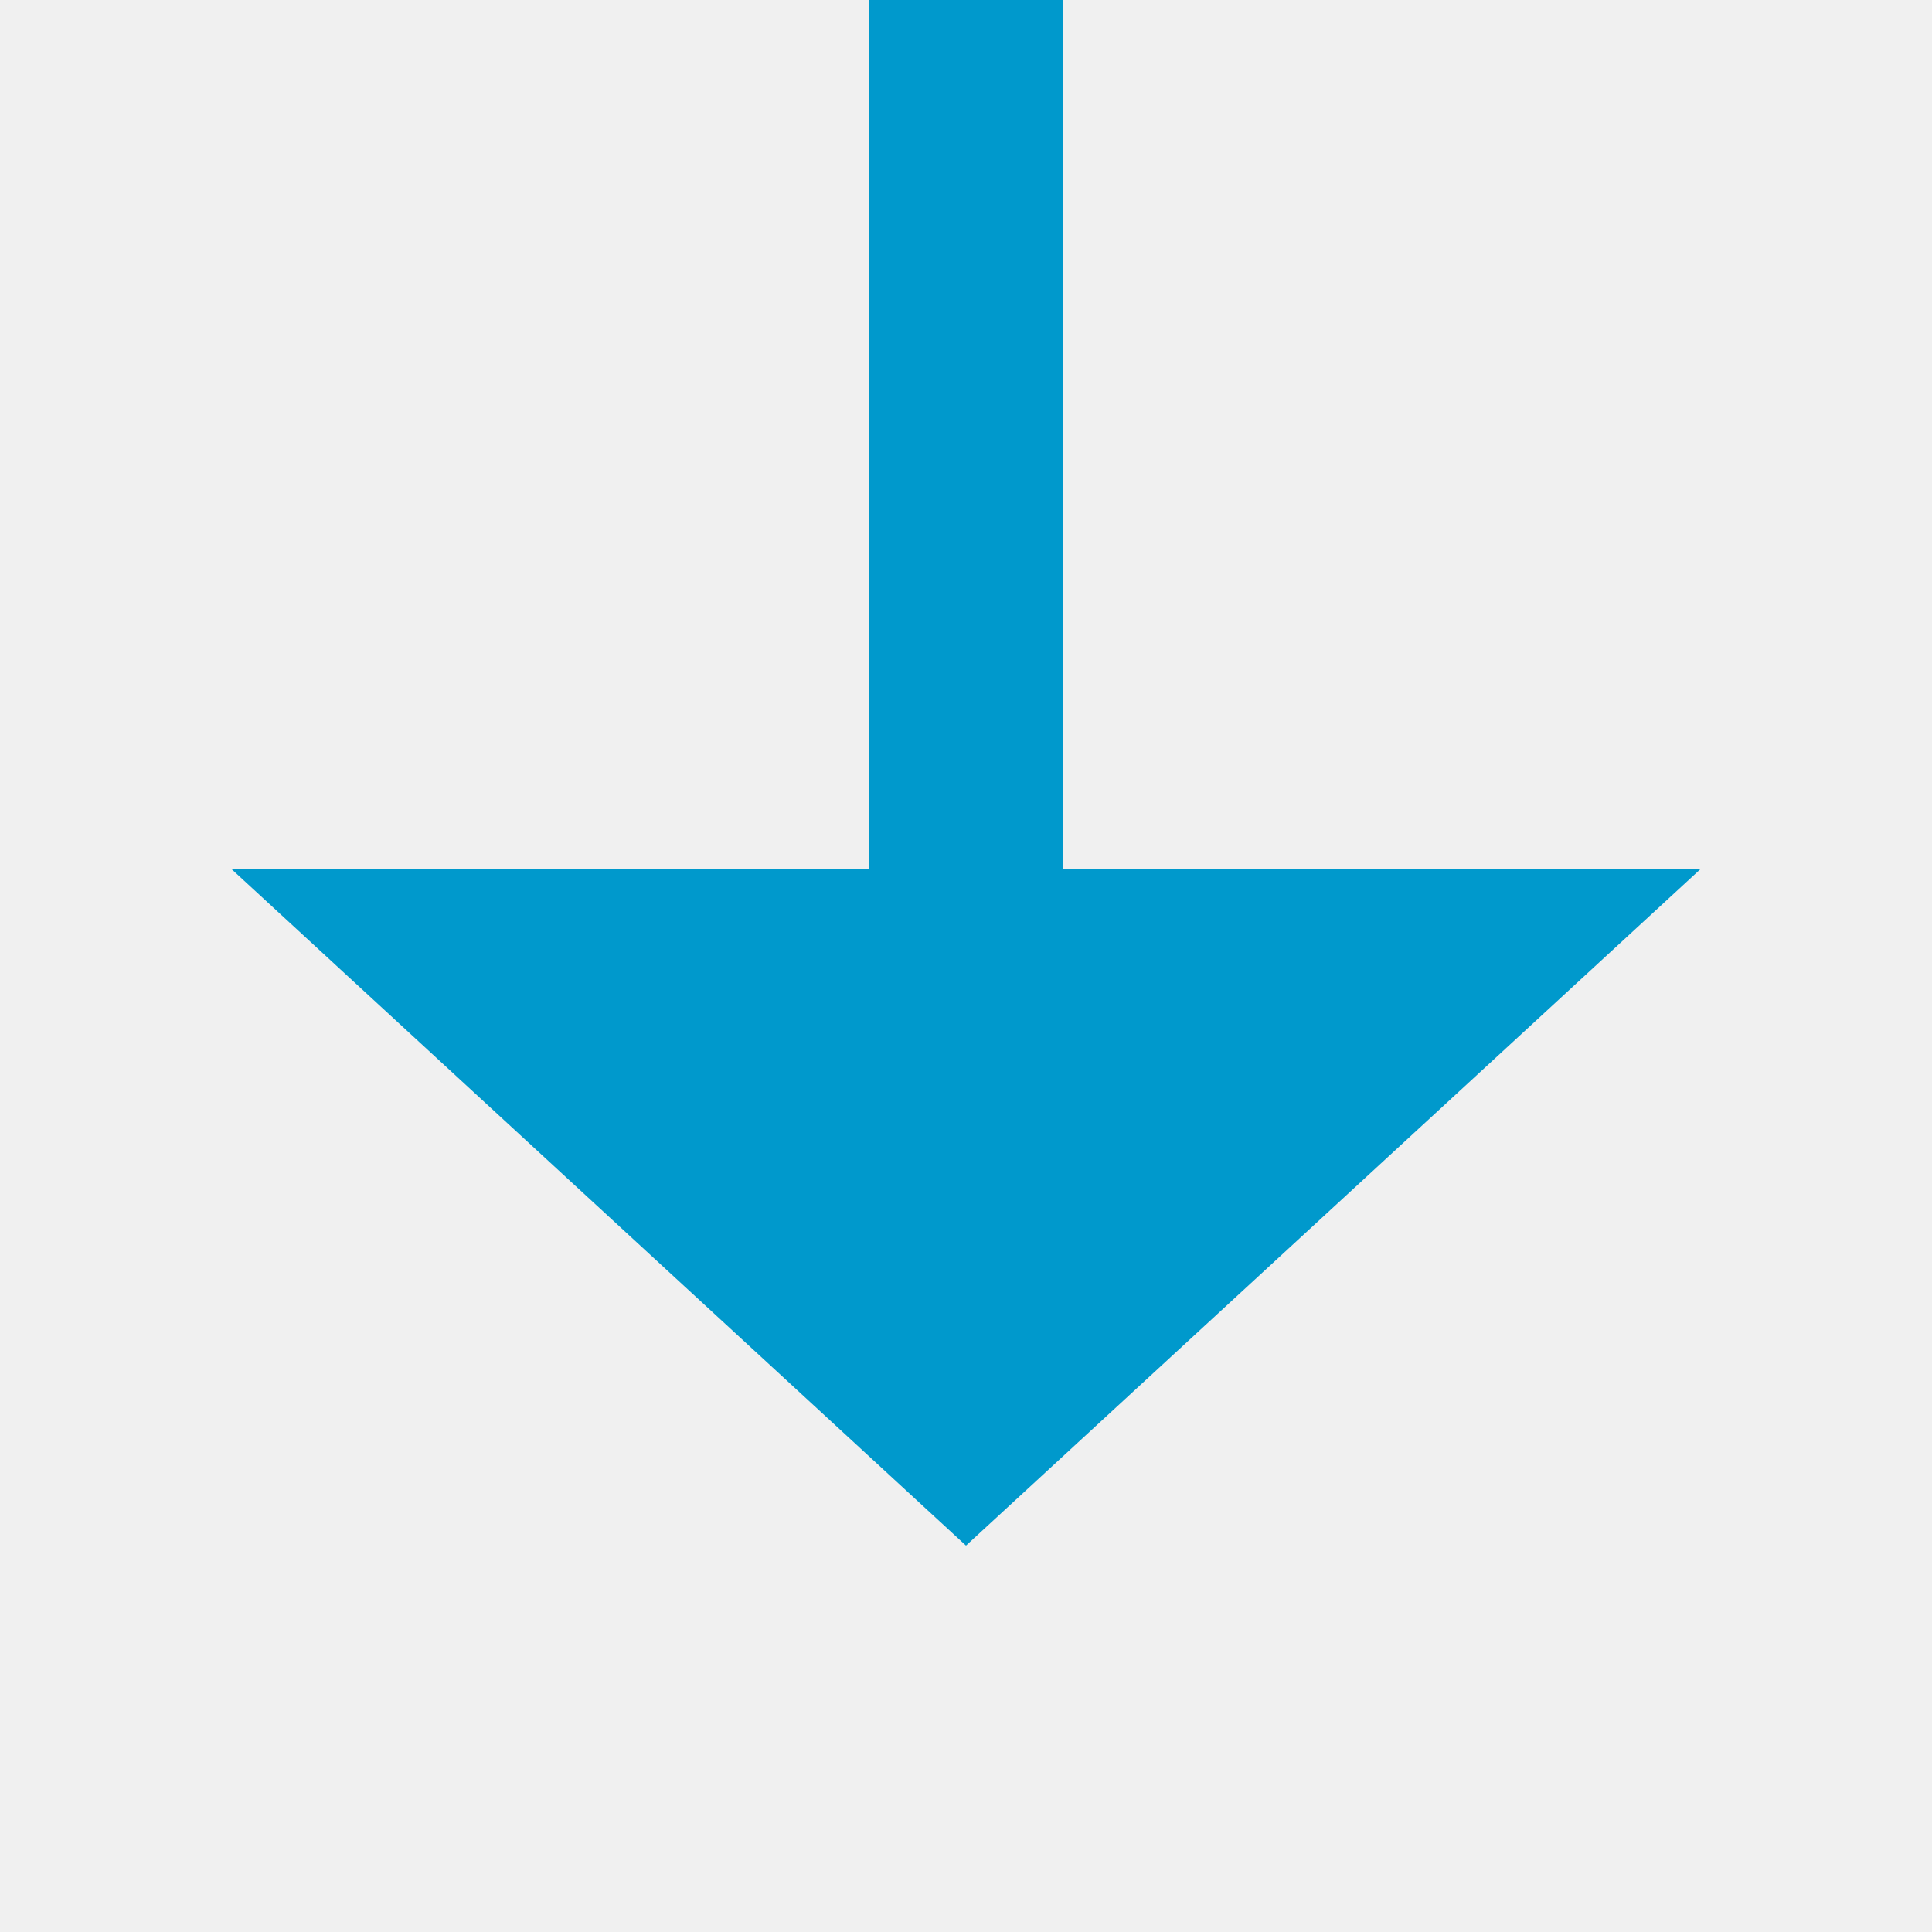
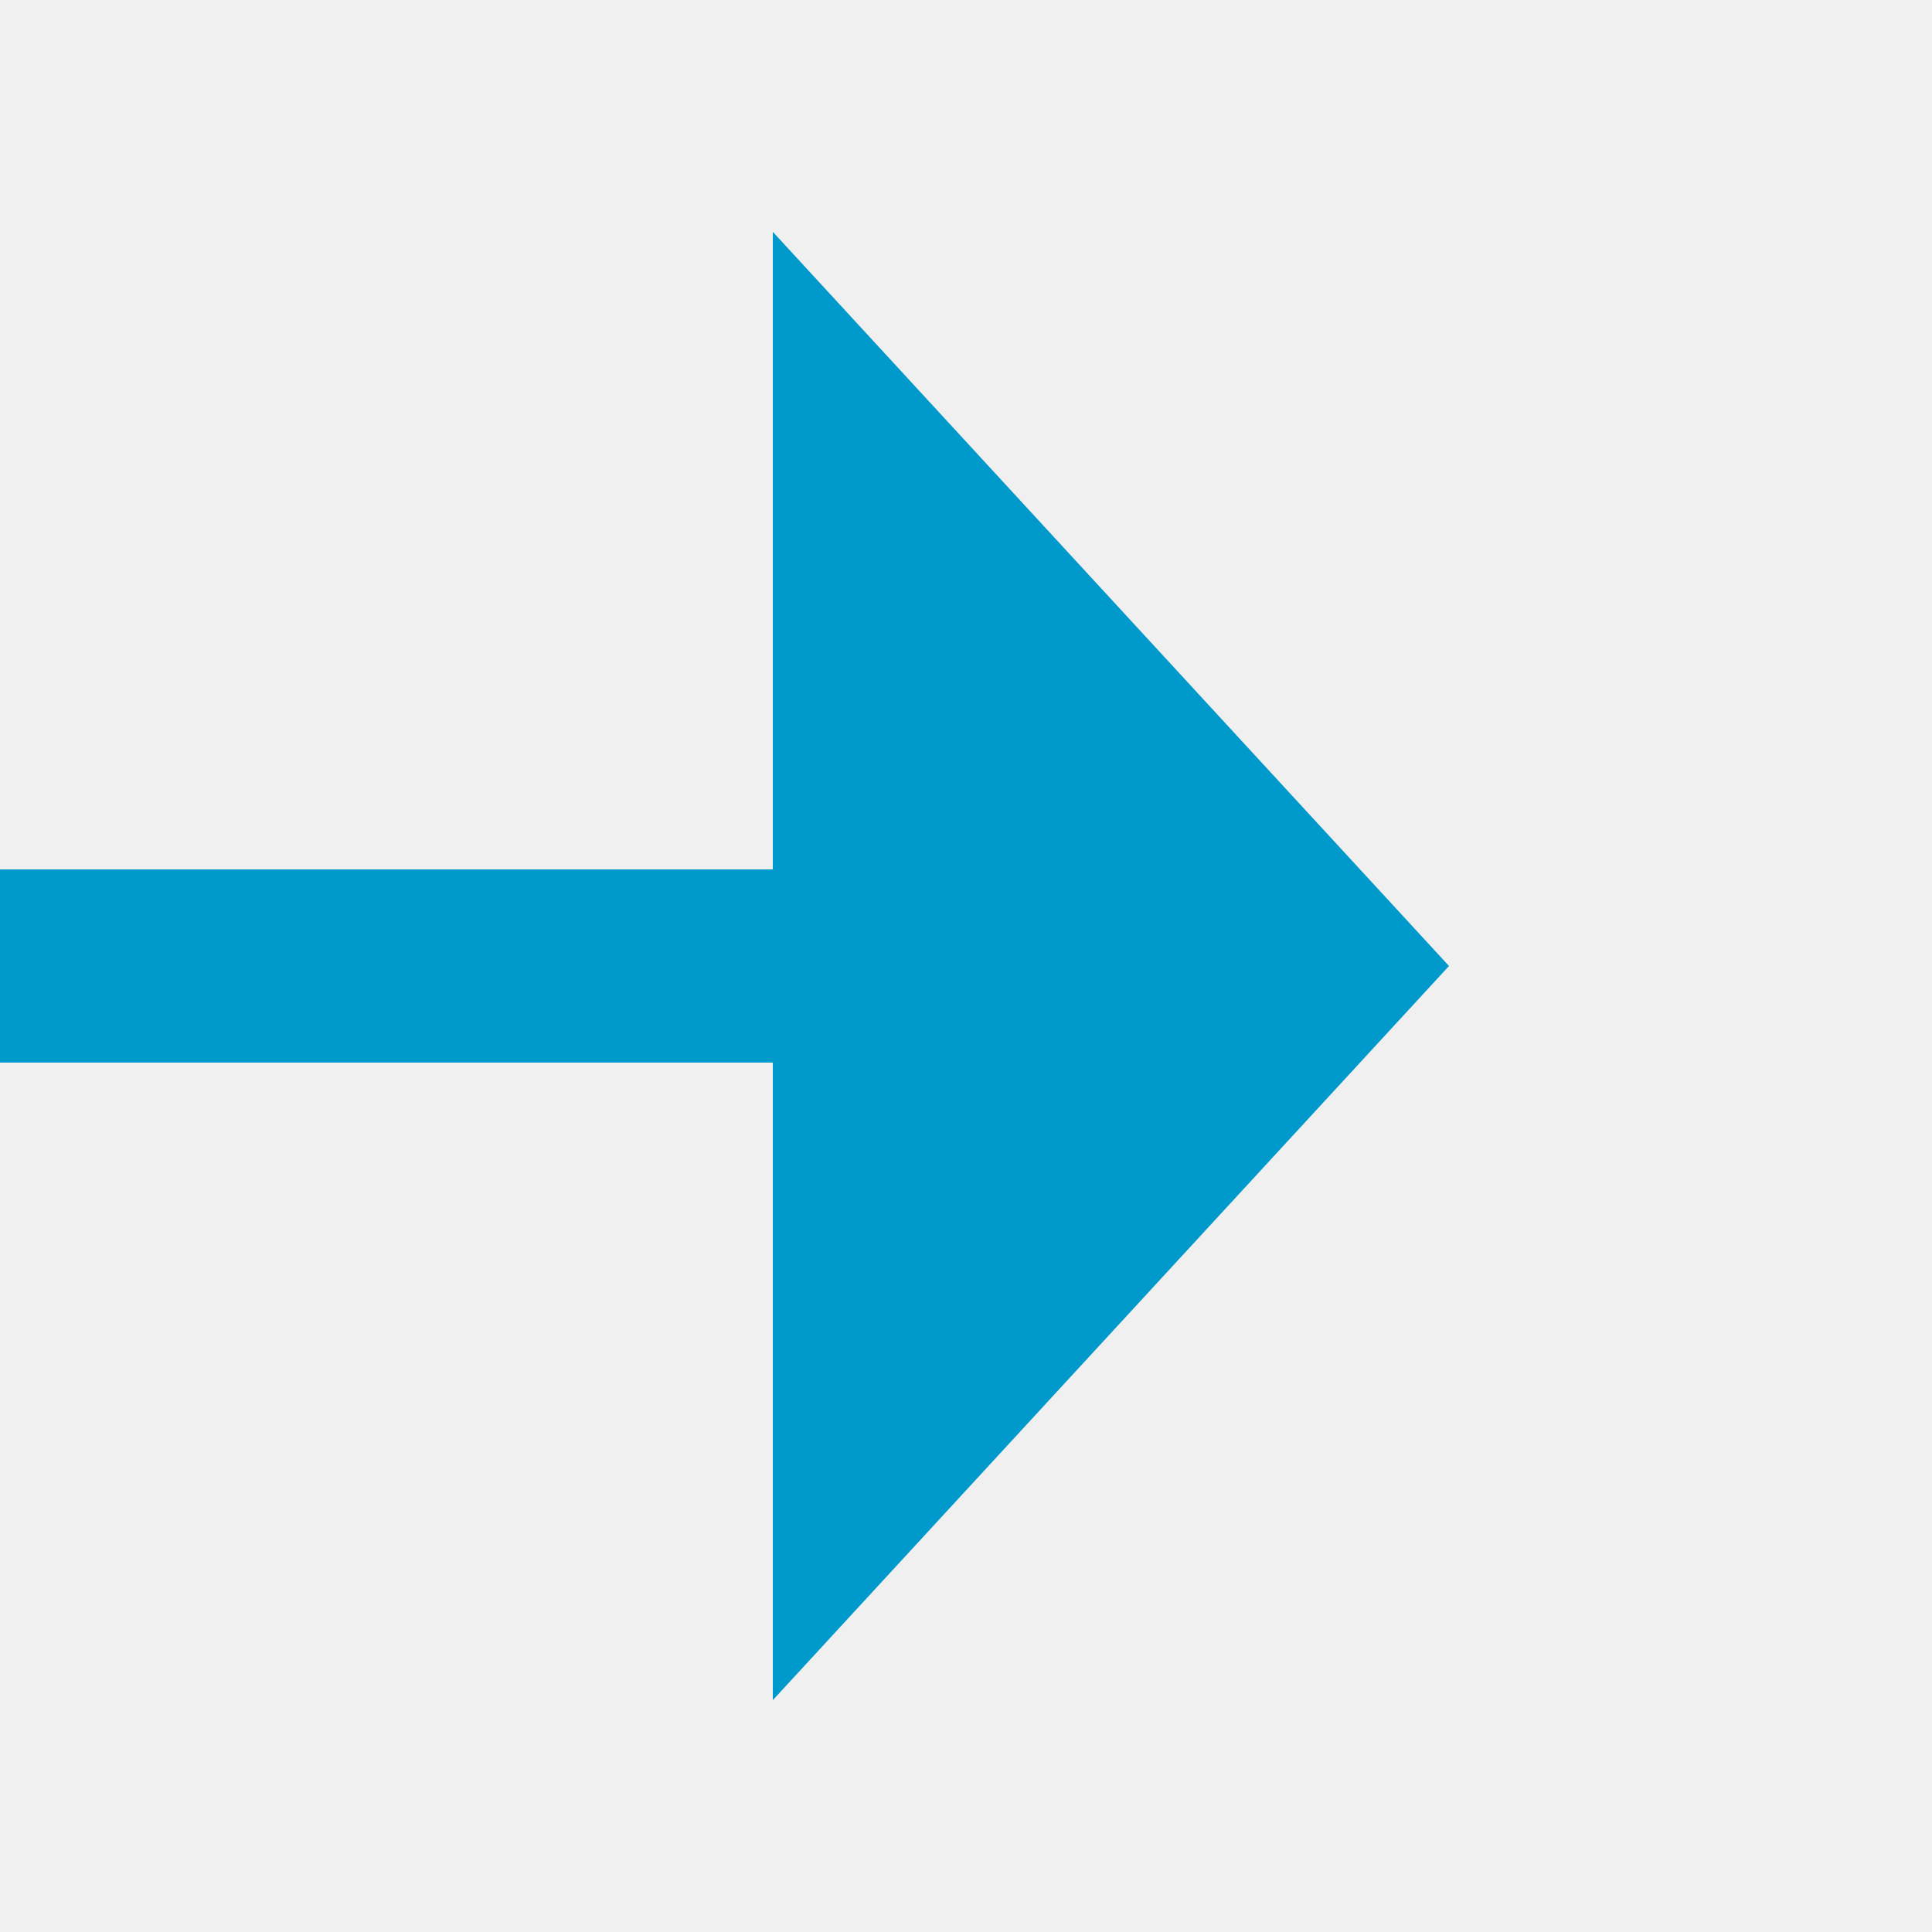
- <svg xmlns="http://www.w3.org/2000/svg" version="1.1" width="20px" height="20px" preserveAspectRatio="xMinYMid meet" viewBox="715 576  20 18">
+ <svg xmlns="http://www.w3.org/2000/svg" version="1.1" width="20px" height="20px" preserveAspectRatio="xMinYMid meet" viewBox="249 475  20 18">
  <defs>
-     <mask fill="white" id="clip24">
-       <path d="M 708.5 541  L 741.5 541  L 741.5 566  L 708.5 566  Z M 708.5 518  L 741.5 518  L 741.5 600  L 708.5 600  Z " fill-rule="evenodd" />
+     <mask fill="white" id="clip171">
+       <path d="M 196.5 471  L 229.5 471  L 229.5 496  L 196.5 496  Z M 162 471  L 274 471  L 274 496  L 162 496  Z " fill-rule="evenodd" />
    </mask>
  </defs>
-   <path d="M 725 541  L 725 518  M 725 566  L 725 585  " stroke-width="2" stroke="#0099cc" fill="none" />
-   <path d="M 717.4 584  L 725 591  L 732.6 584  L 717.4 584  Z " fill-rule="nonzero" fill="#0099cc" stroke="none" mask="url(#clip24)" />
+   <path d="M 196.5 484  L 162 484  M 229.5 484  L 258 484  " stroke-width="2" stroke="#0099cc" fill="none" />
+   <path d="M 257 491.6  L 264 484  L 257 476.4  L 257 491.6  Z " fill-rule="nonzero" fill="#0099cc" stroke="none" mask="url(#clip171)" />
</svg>
